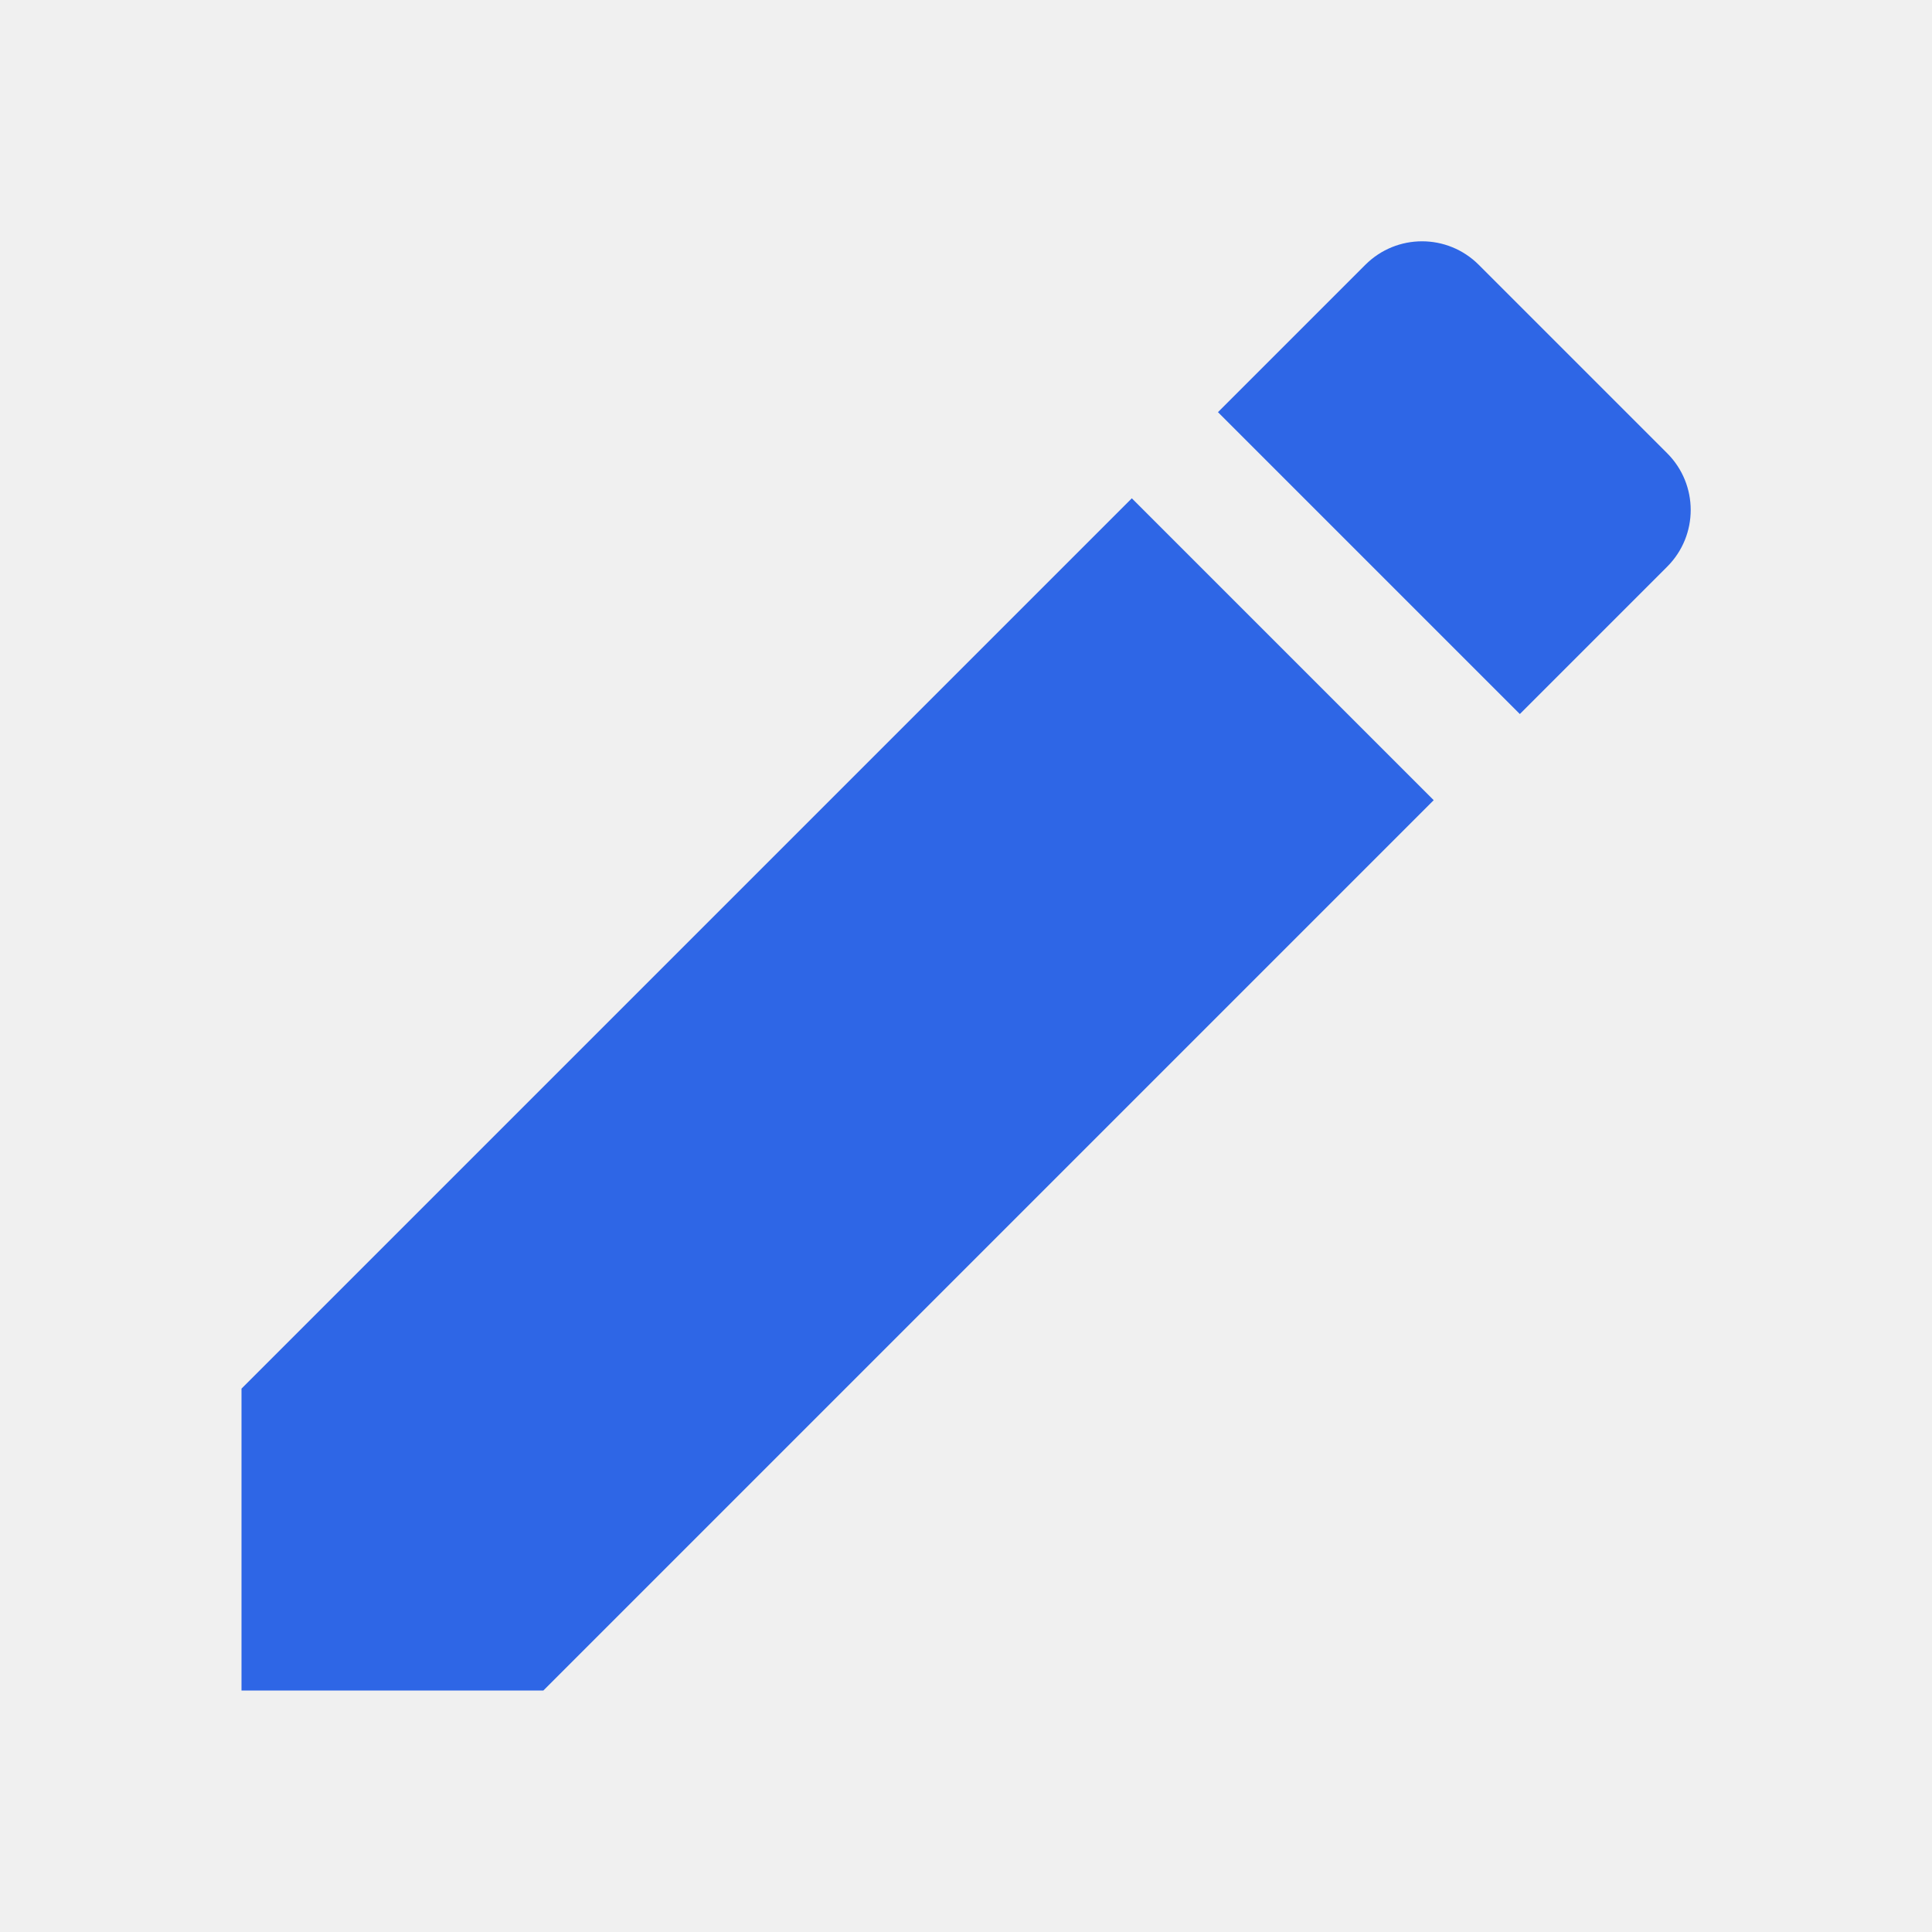
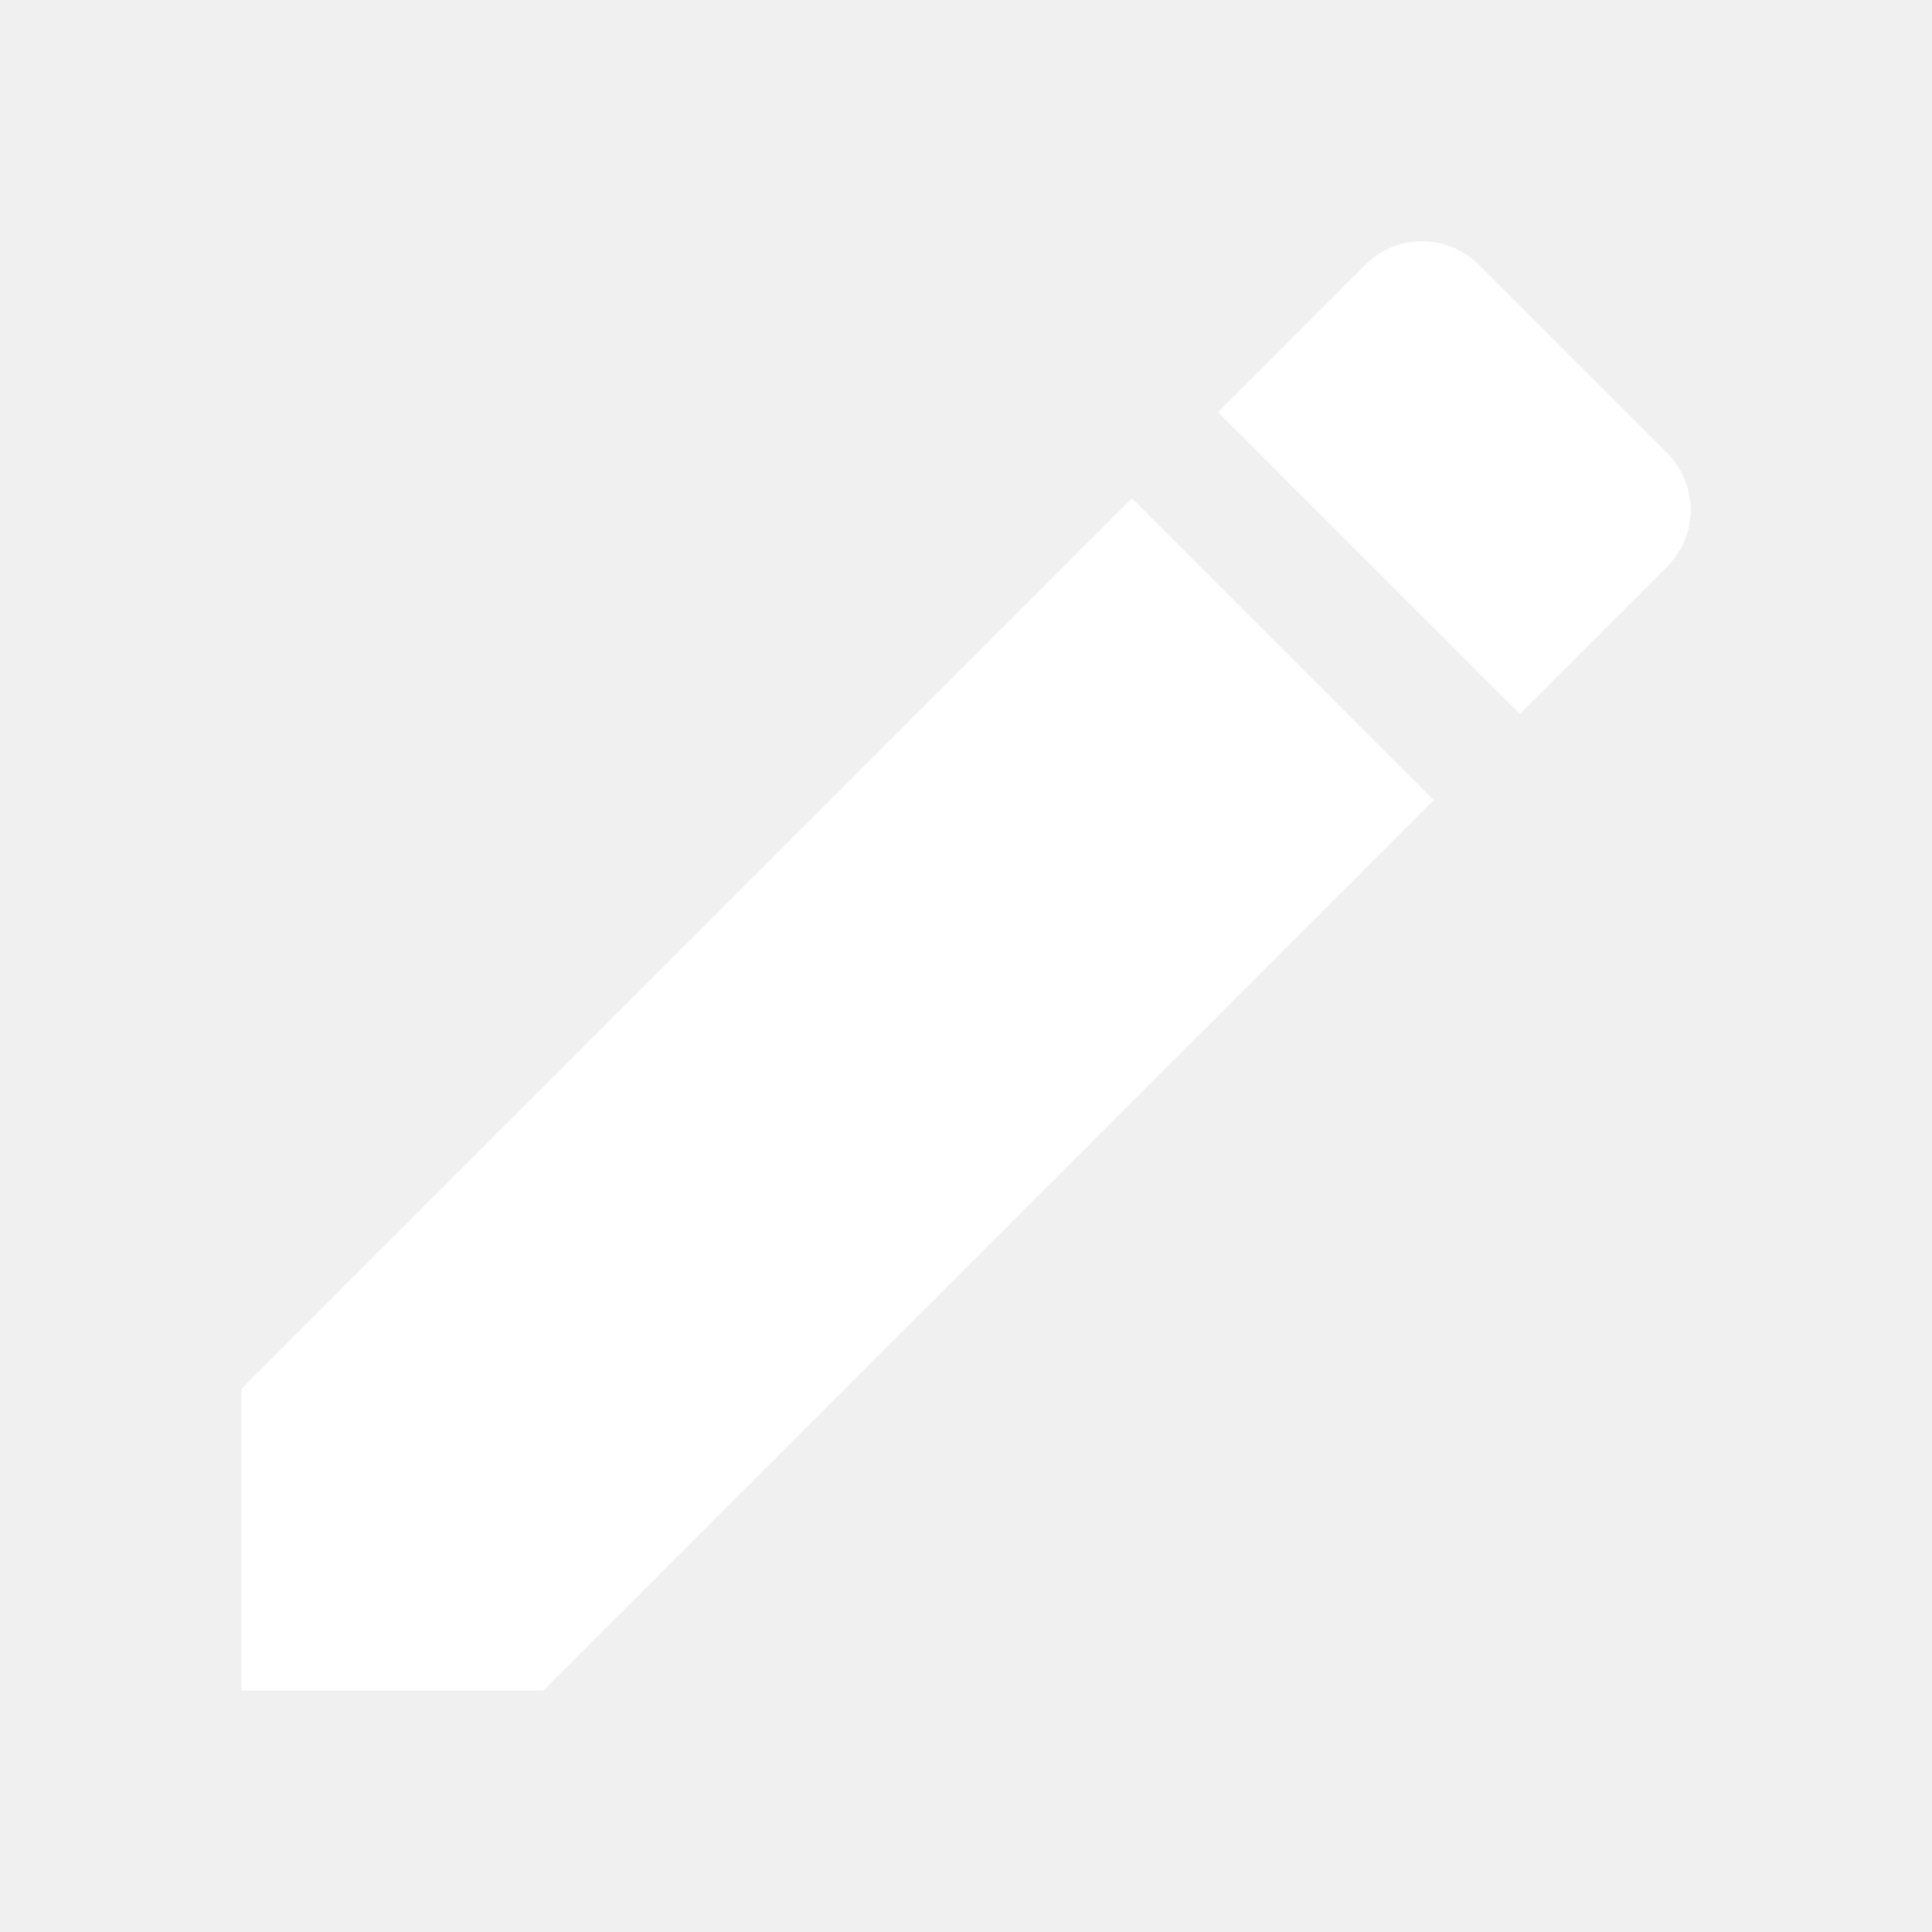
<svg xmlns="http://www.w3.org/2000/svg" width="24" height="24" viewBox="0 0 24 24" fill="none">
-   <path d="M3 17.25V21H6.75L17.81 9.94L14.06 6.19L3 17.25ZM20.71 7.04C21.1 6.65 21.1 6.02 20.71 5.63L18.37 3.29C17.98 2.9 17.35 2.9 16.96 3.29L15.13 5.12L18.88 8.87L20.71 7.04V7.04Z" fill="#2E66E6" />
+   <path d="M3 17.25V21H6.75L17.81 9.94L14.06 6.19L3 17.25ZM20.71 7.04C21.1 6.65 21.1 6.02 20.71 5.63L18.37 3.29C17.98 2.9 17.35 2.9 16.96 3.29L15.13 5.12L18.88 8.87L20.71 7.04V7.04Z" fill="#ffffff" />
</svg>
